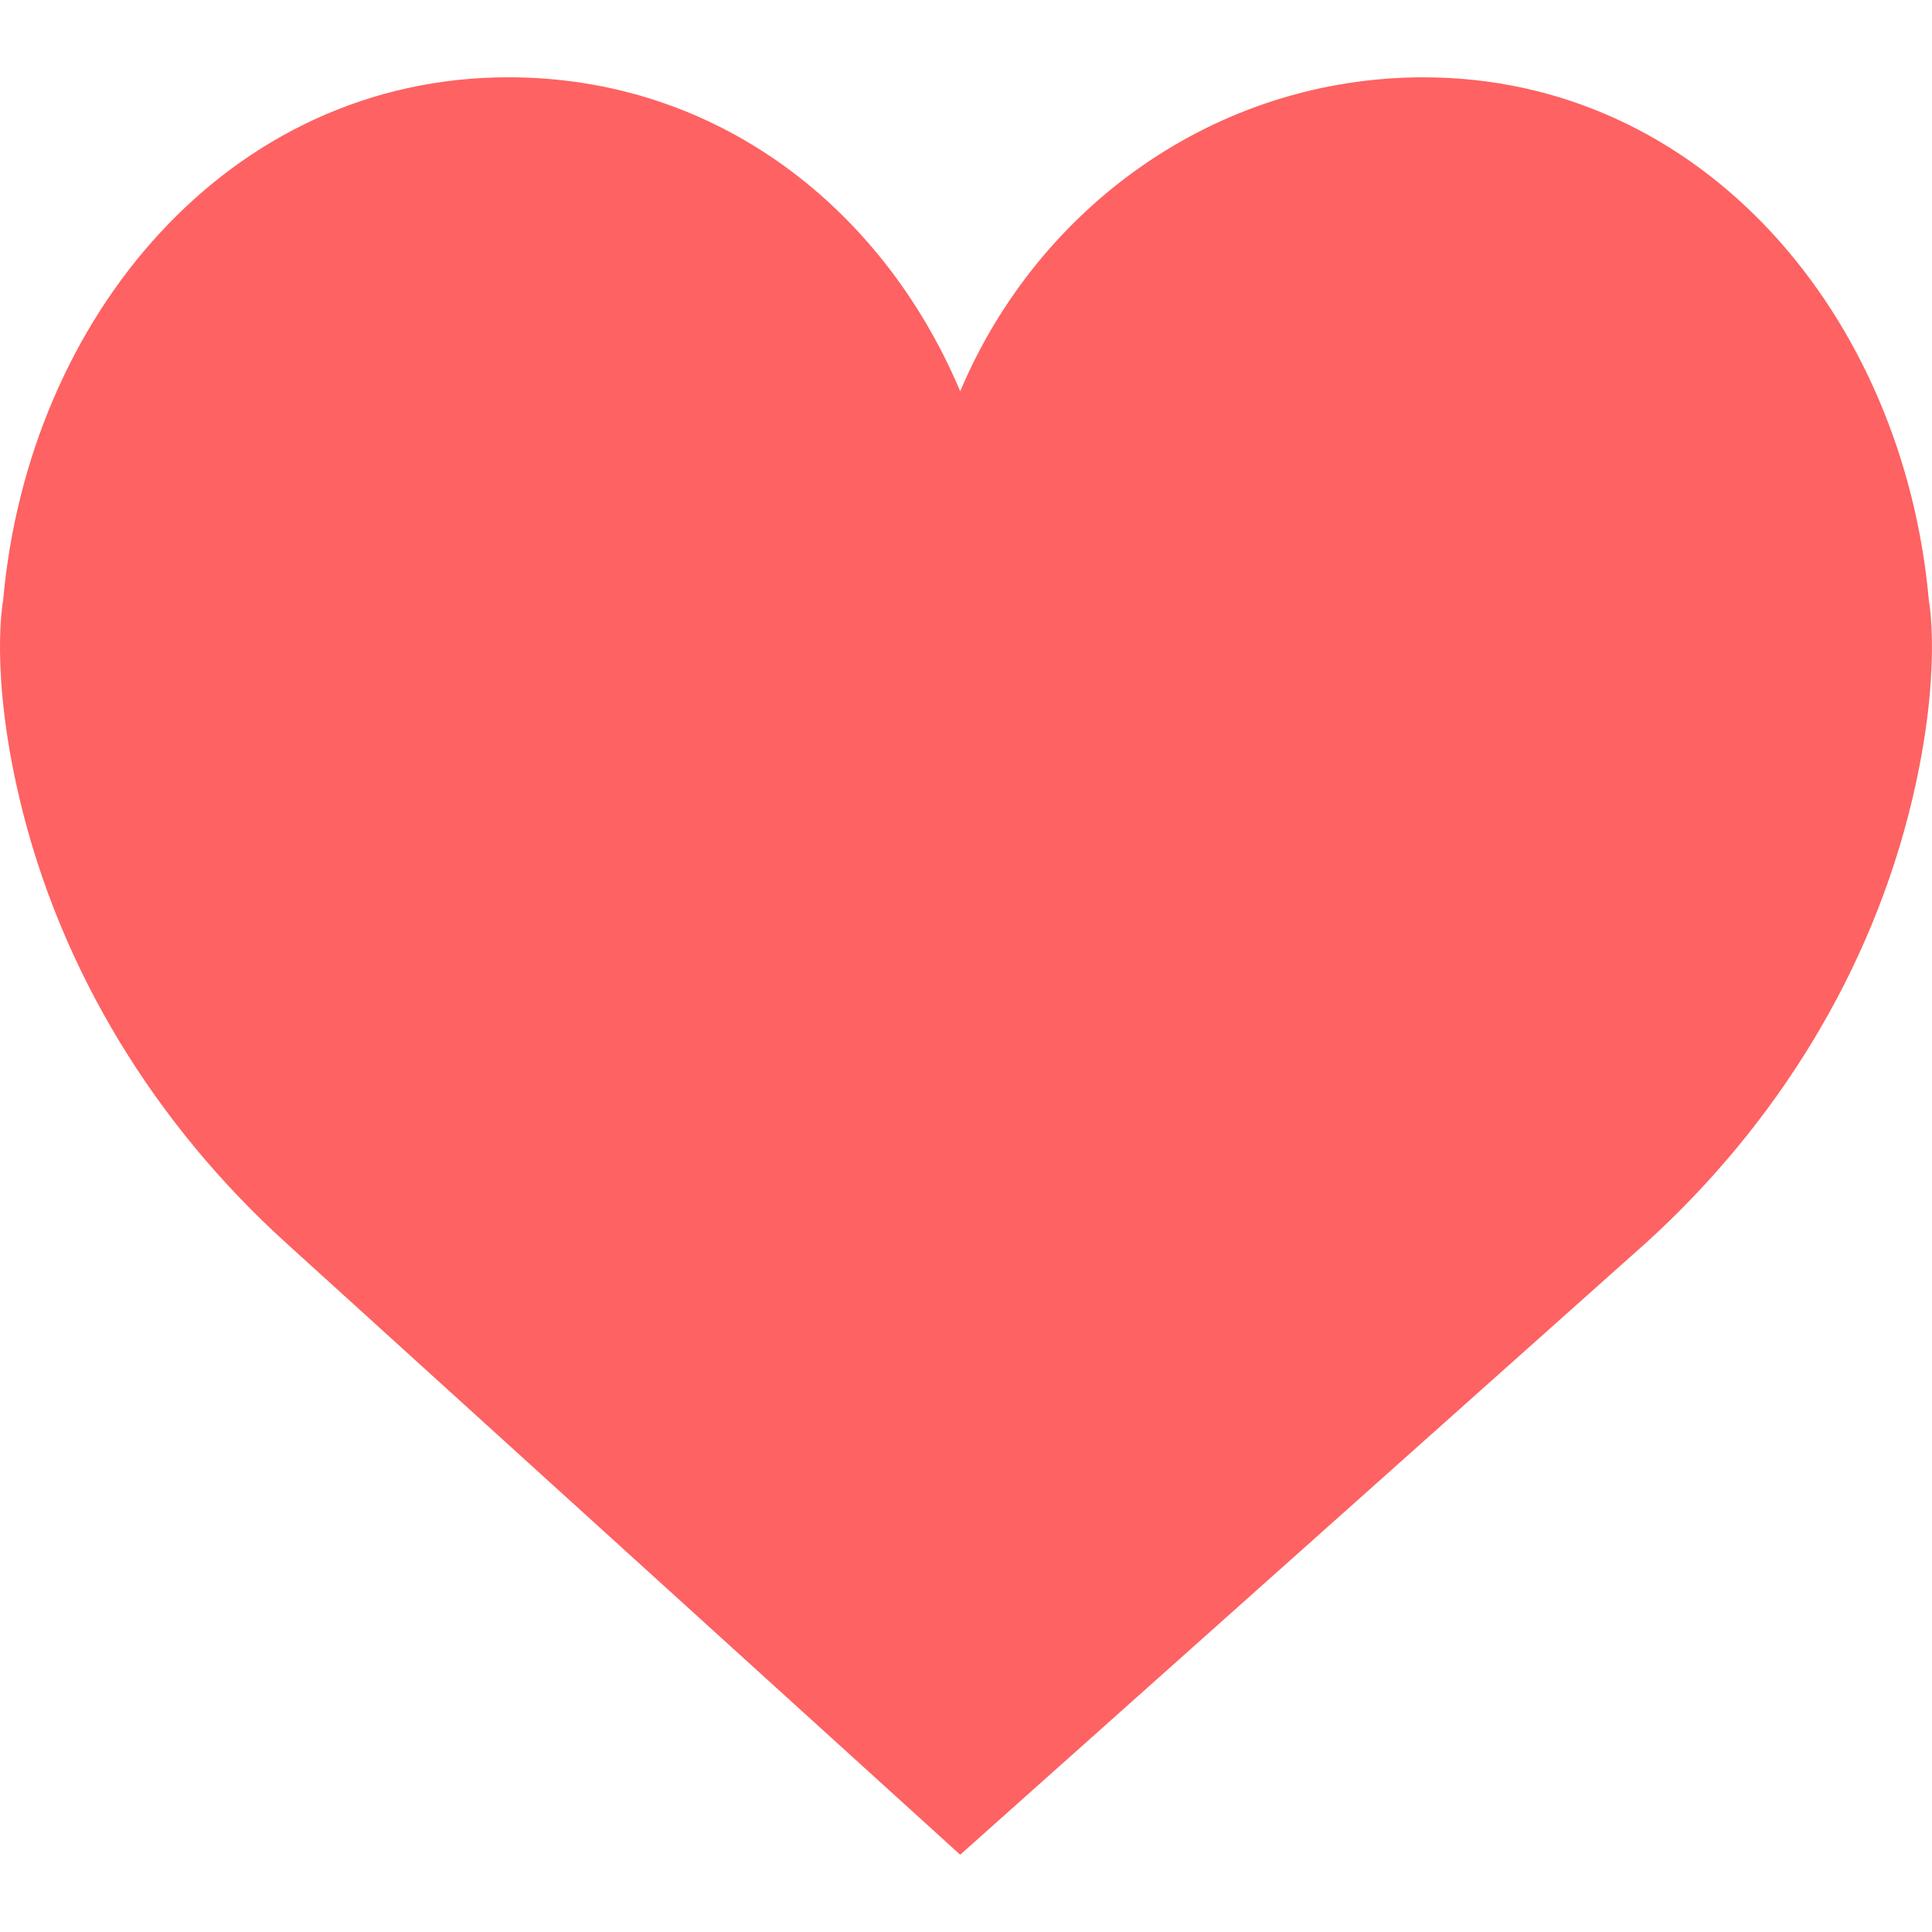
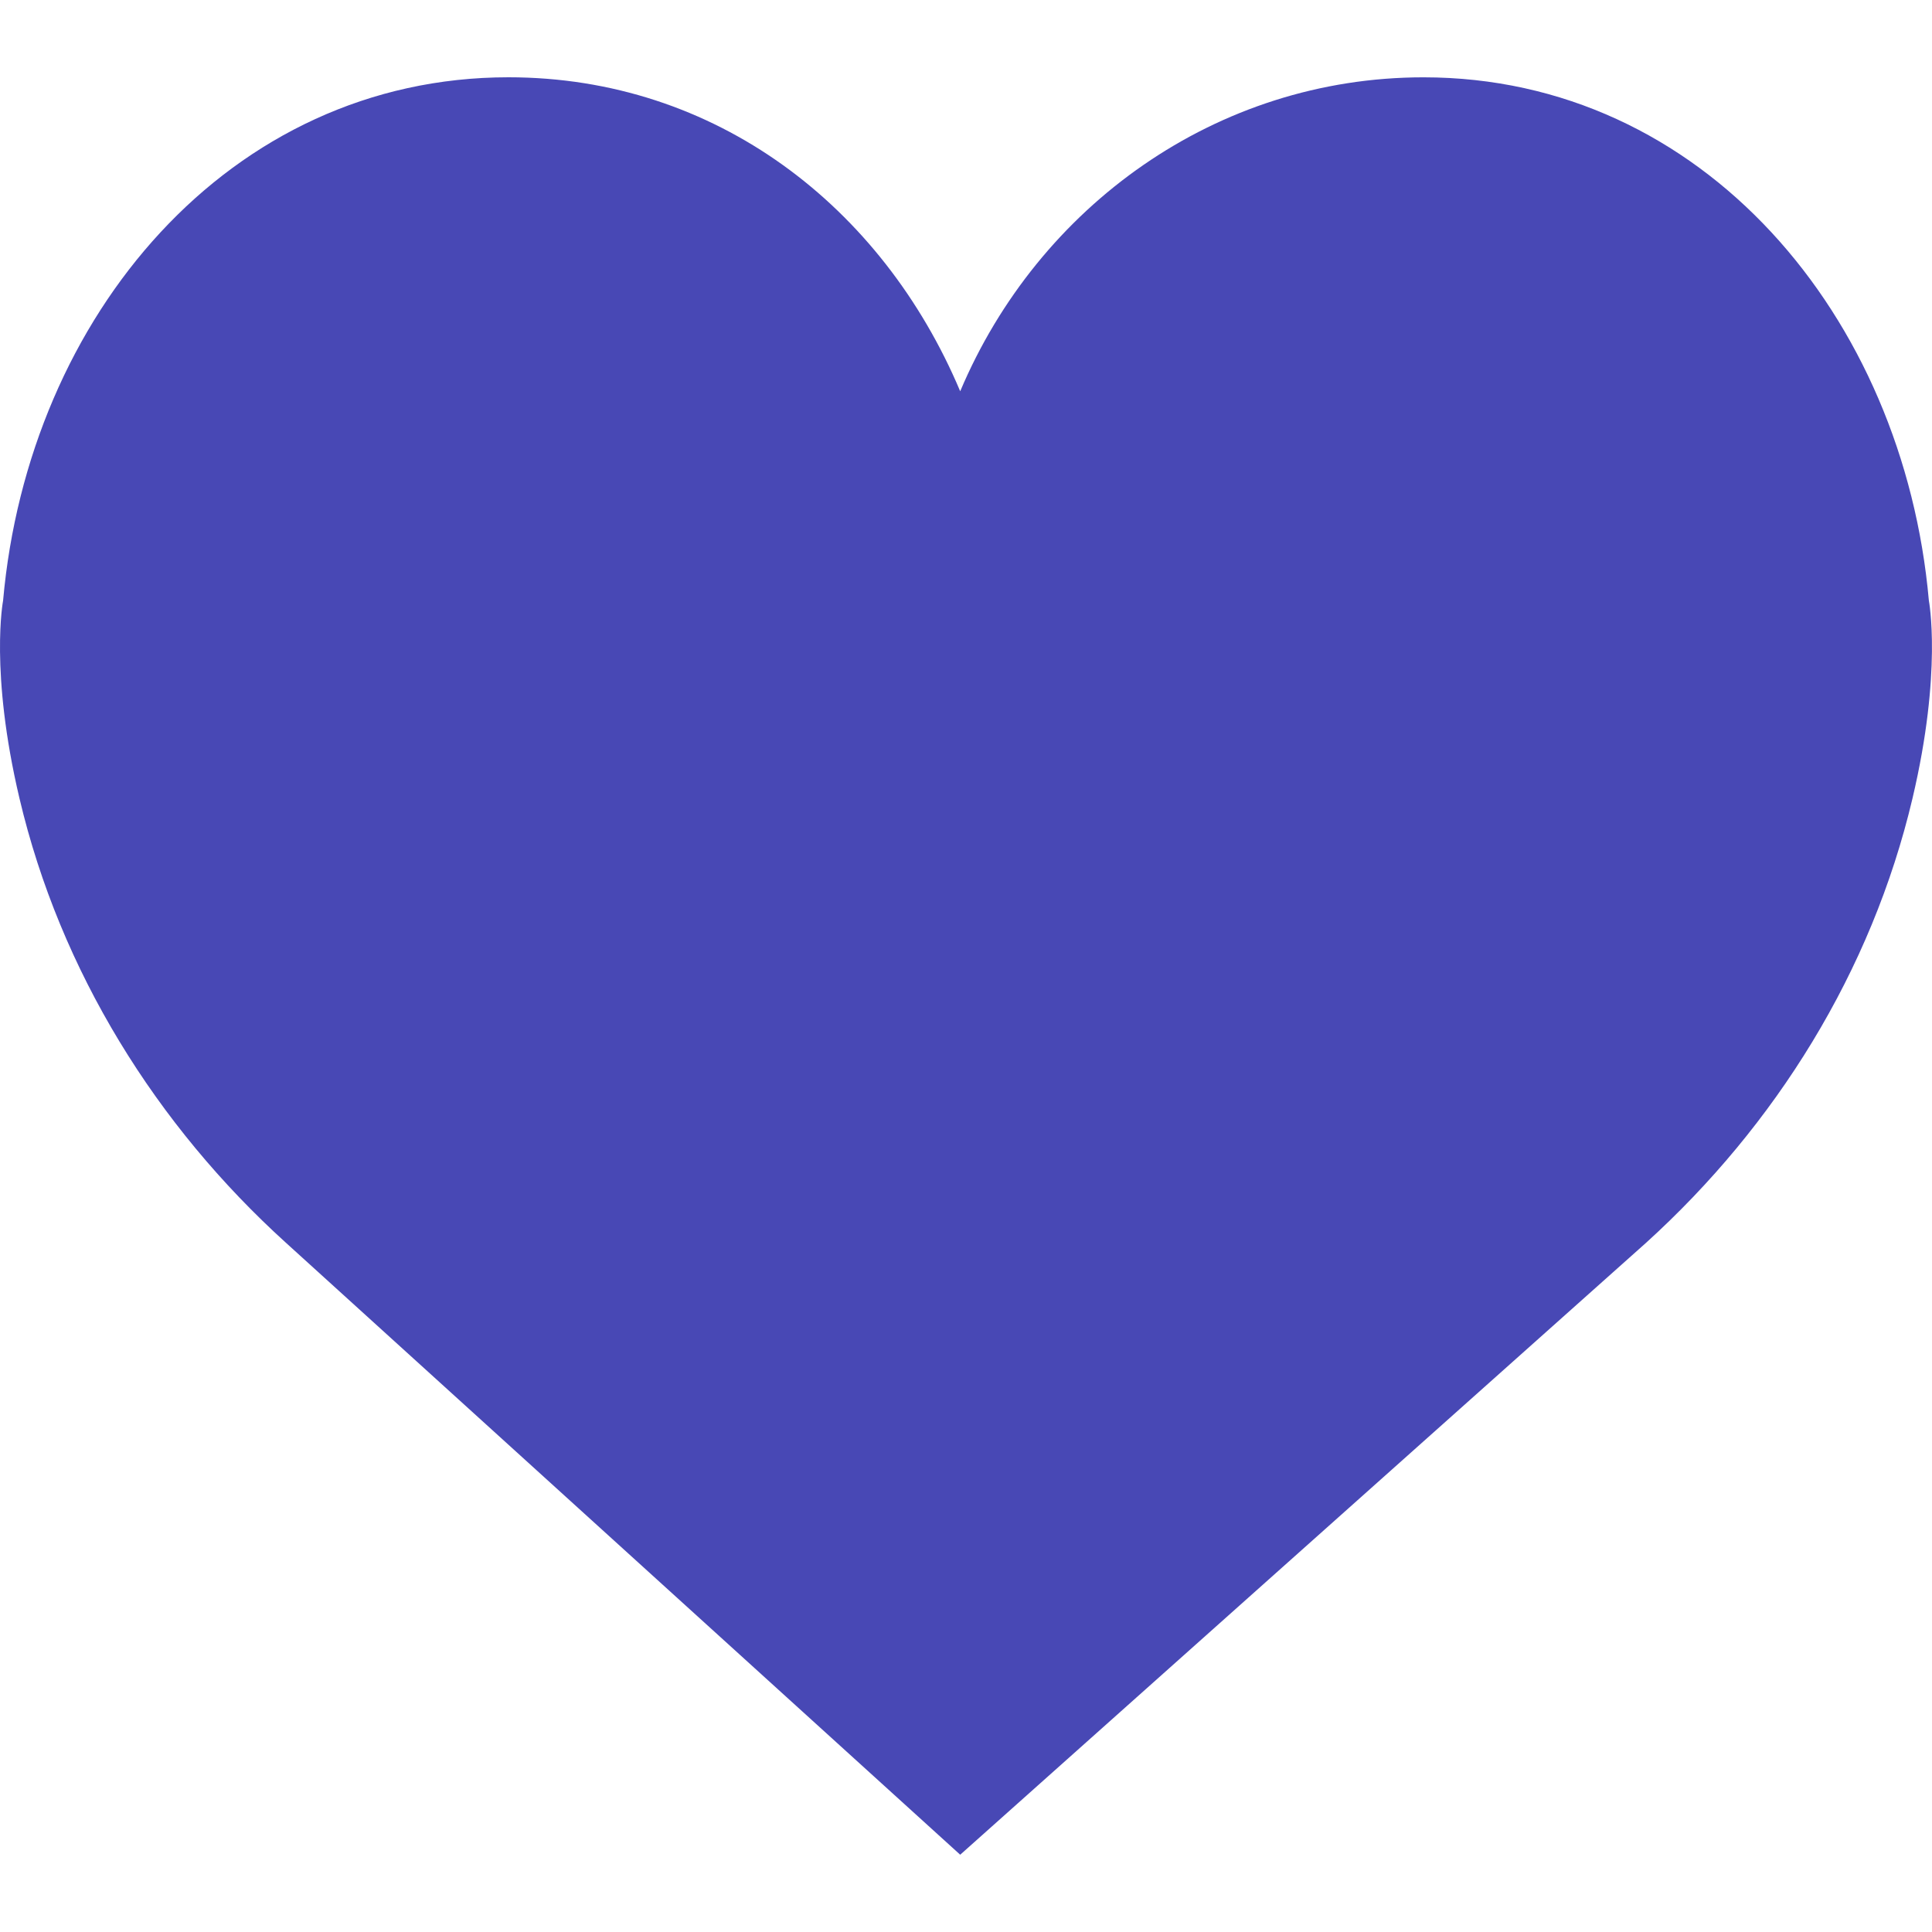
<svg xmlns="http://www.w3.org/2000/svg" version="1.1" id="Capa_1" x="0px" y="0px" viewBox="0 0 50 50" style="enable-background:new 0 0 50 50;" xml:space="preserve">
-   <path style="fill:#fe6262;" d="M24.85,10.126c2.018-4.783,6.628-8.125,11.99-8.125c7.223,0,12.425,6.179,13.079,13.543  c0,0,0.353,1.828-0.424,5.119c-1.058,4.482-3.545,8.464-6.898,11.503L24.85,48L7.402,32.165c-3.353-3.038-5.84-7.021-6.898-11.503  c-0.777-3.291-0.424-5.119-0.424-5.119C0.734,8.179,5.936,2,13.159,2C18.522,2,22.832,5.343,24.85,10.126z" />
+   <path style="fill:#4848b5;" d="M24.85,10.126c2.018-4.783,6.628-8.125,11.99-8.125c7.223,0,12.425,6.179,13.079,13.543  c0,0,0.353,1.828-0.424,5.119c-1.058,4.482-3.545,8.464-6.898,11.503L24.85,48L7.402,32.165c-3.353-3.038-5.84-7.021-6.898-11.503  c-0.777-3.291-0.424-5.119-0.424-5.119C0.734,8.179,5.936,2,13.159,2C18.522,2,22.832,5.343,24.85,10.126z" />
  <g>
</g>
  <g>
</g>
  <g>
</g>
  <g>
</g>
  <g>
</g>
  <g>
</g>
  <g>
</g>
  <g>
</g>
  <g>
</g>
  <g>
</g>
  <g>
</g>
  <g>
</g>
  <g>
</g>
  <g>
</g>
  <g>
</g>
</svg>
